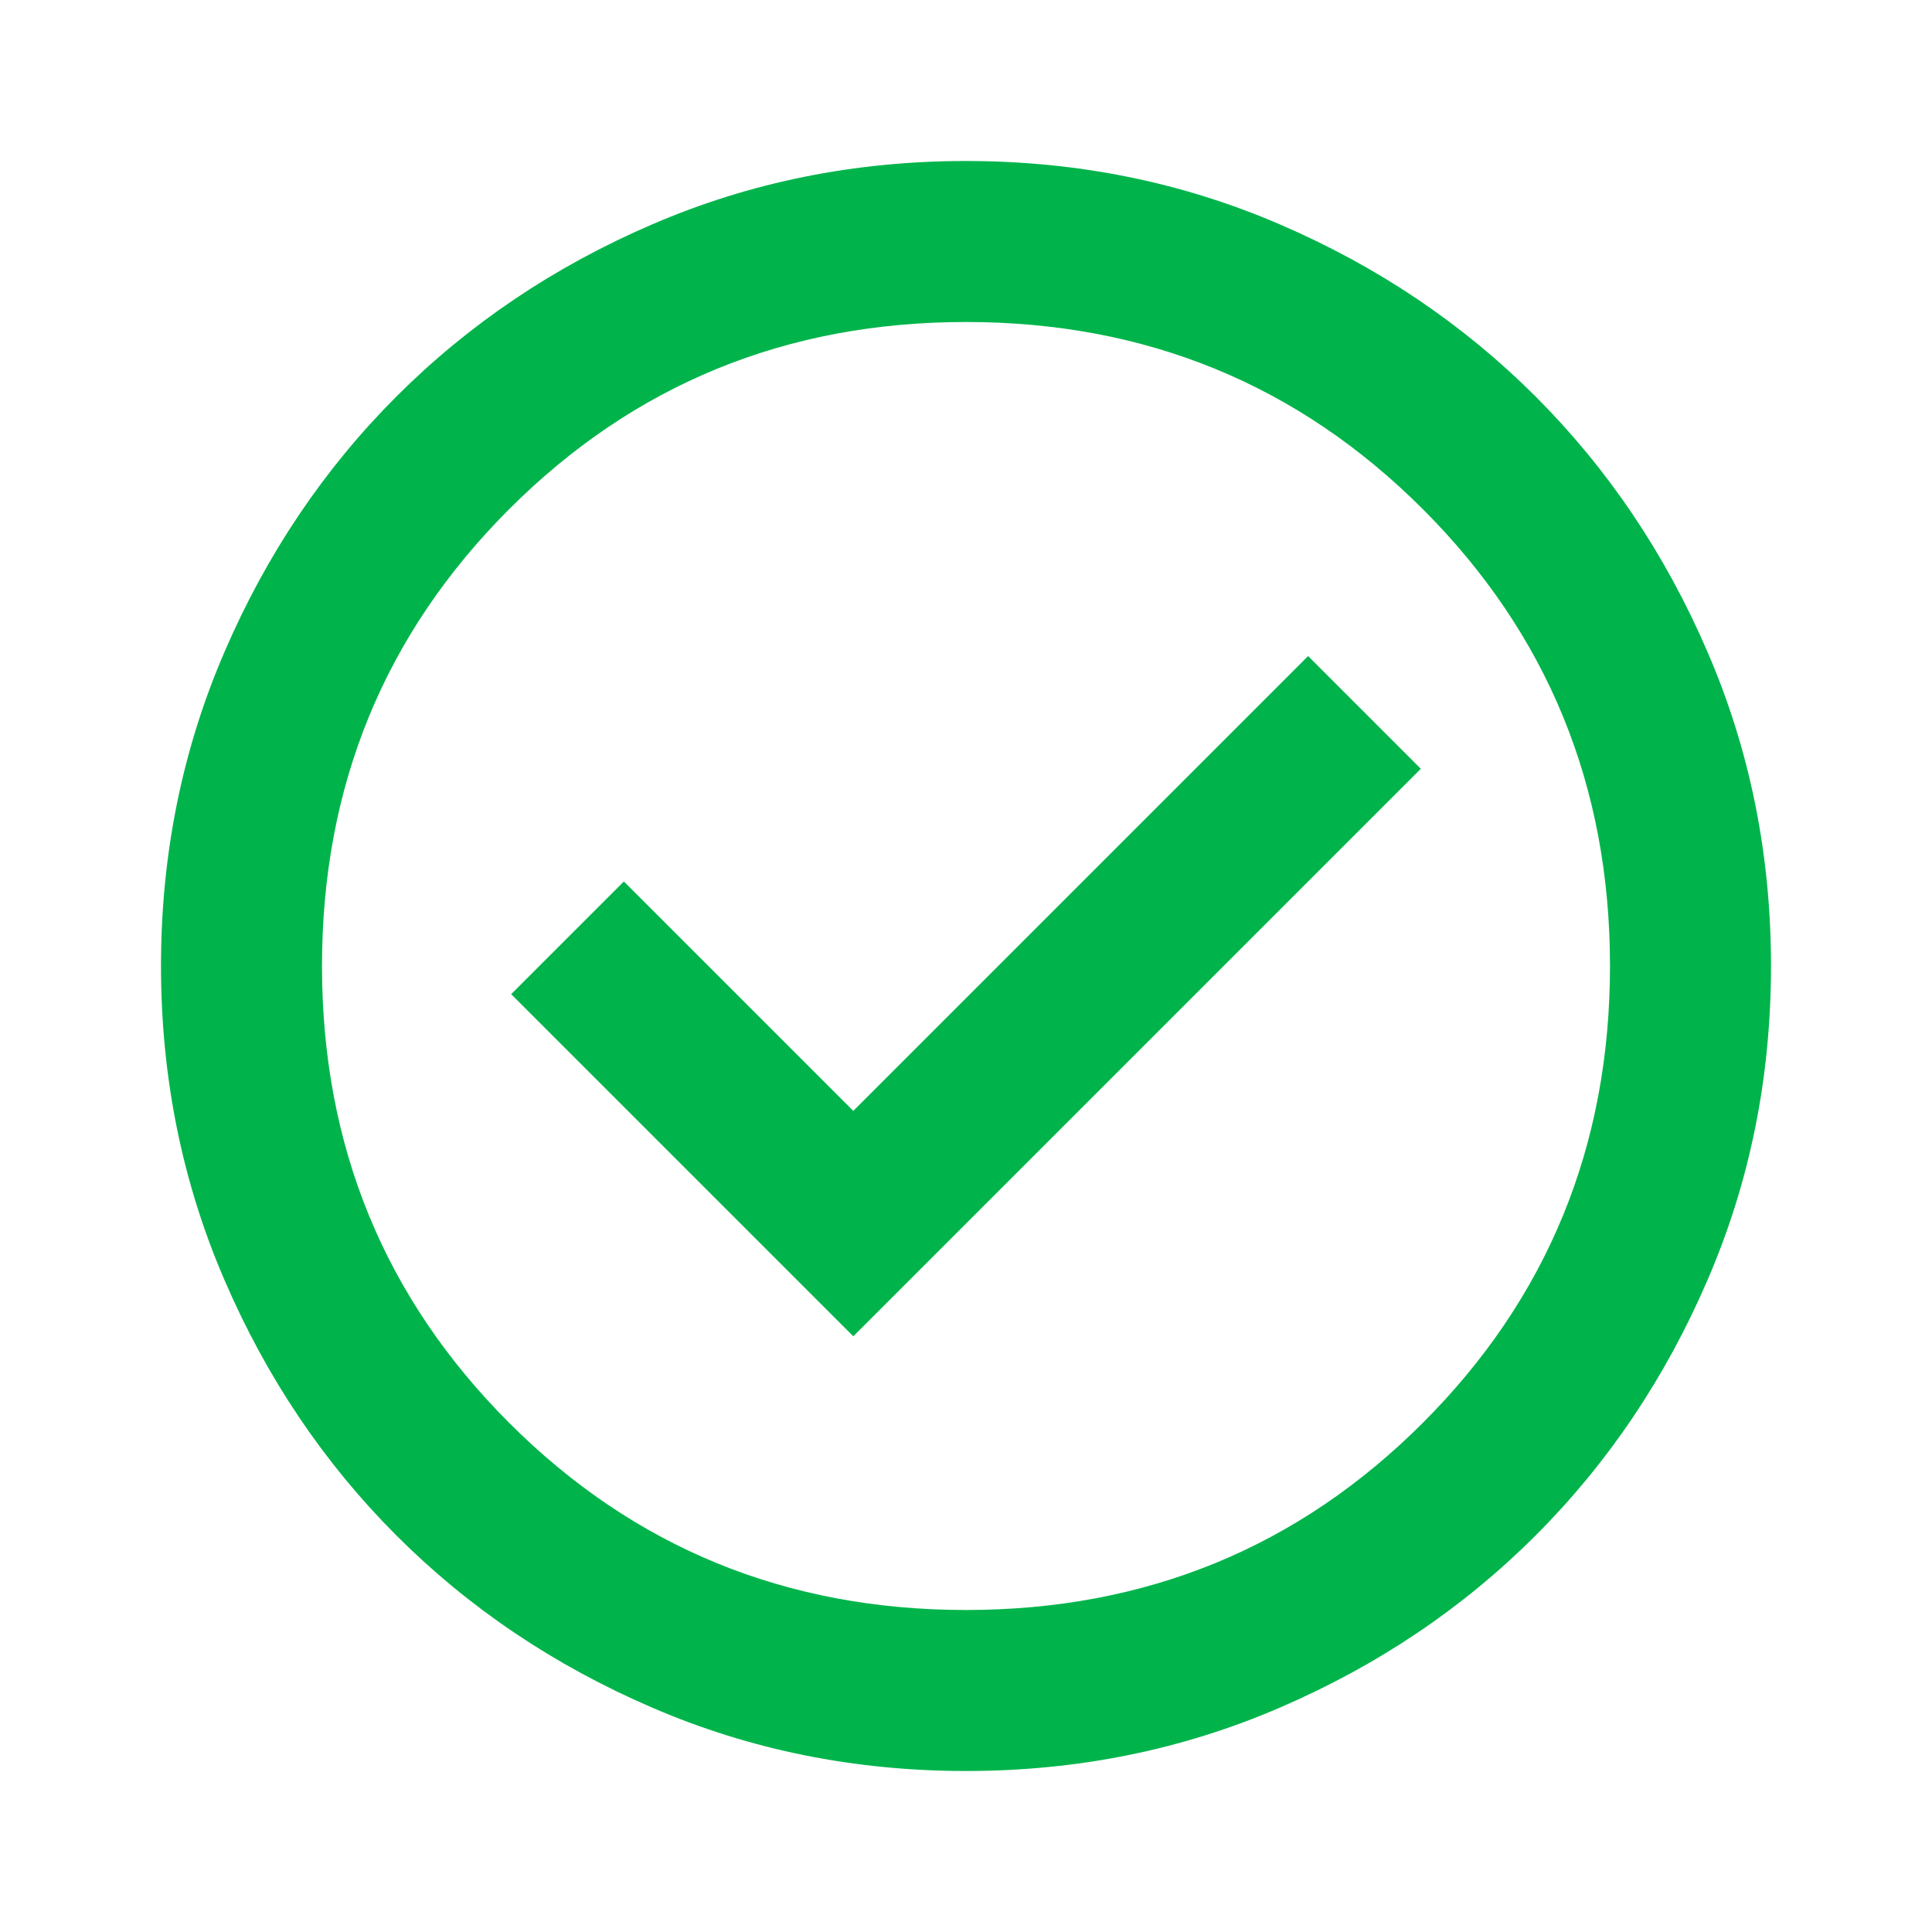
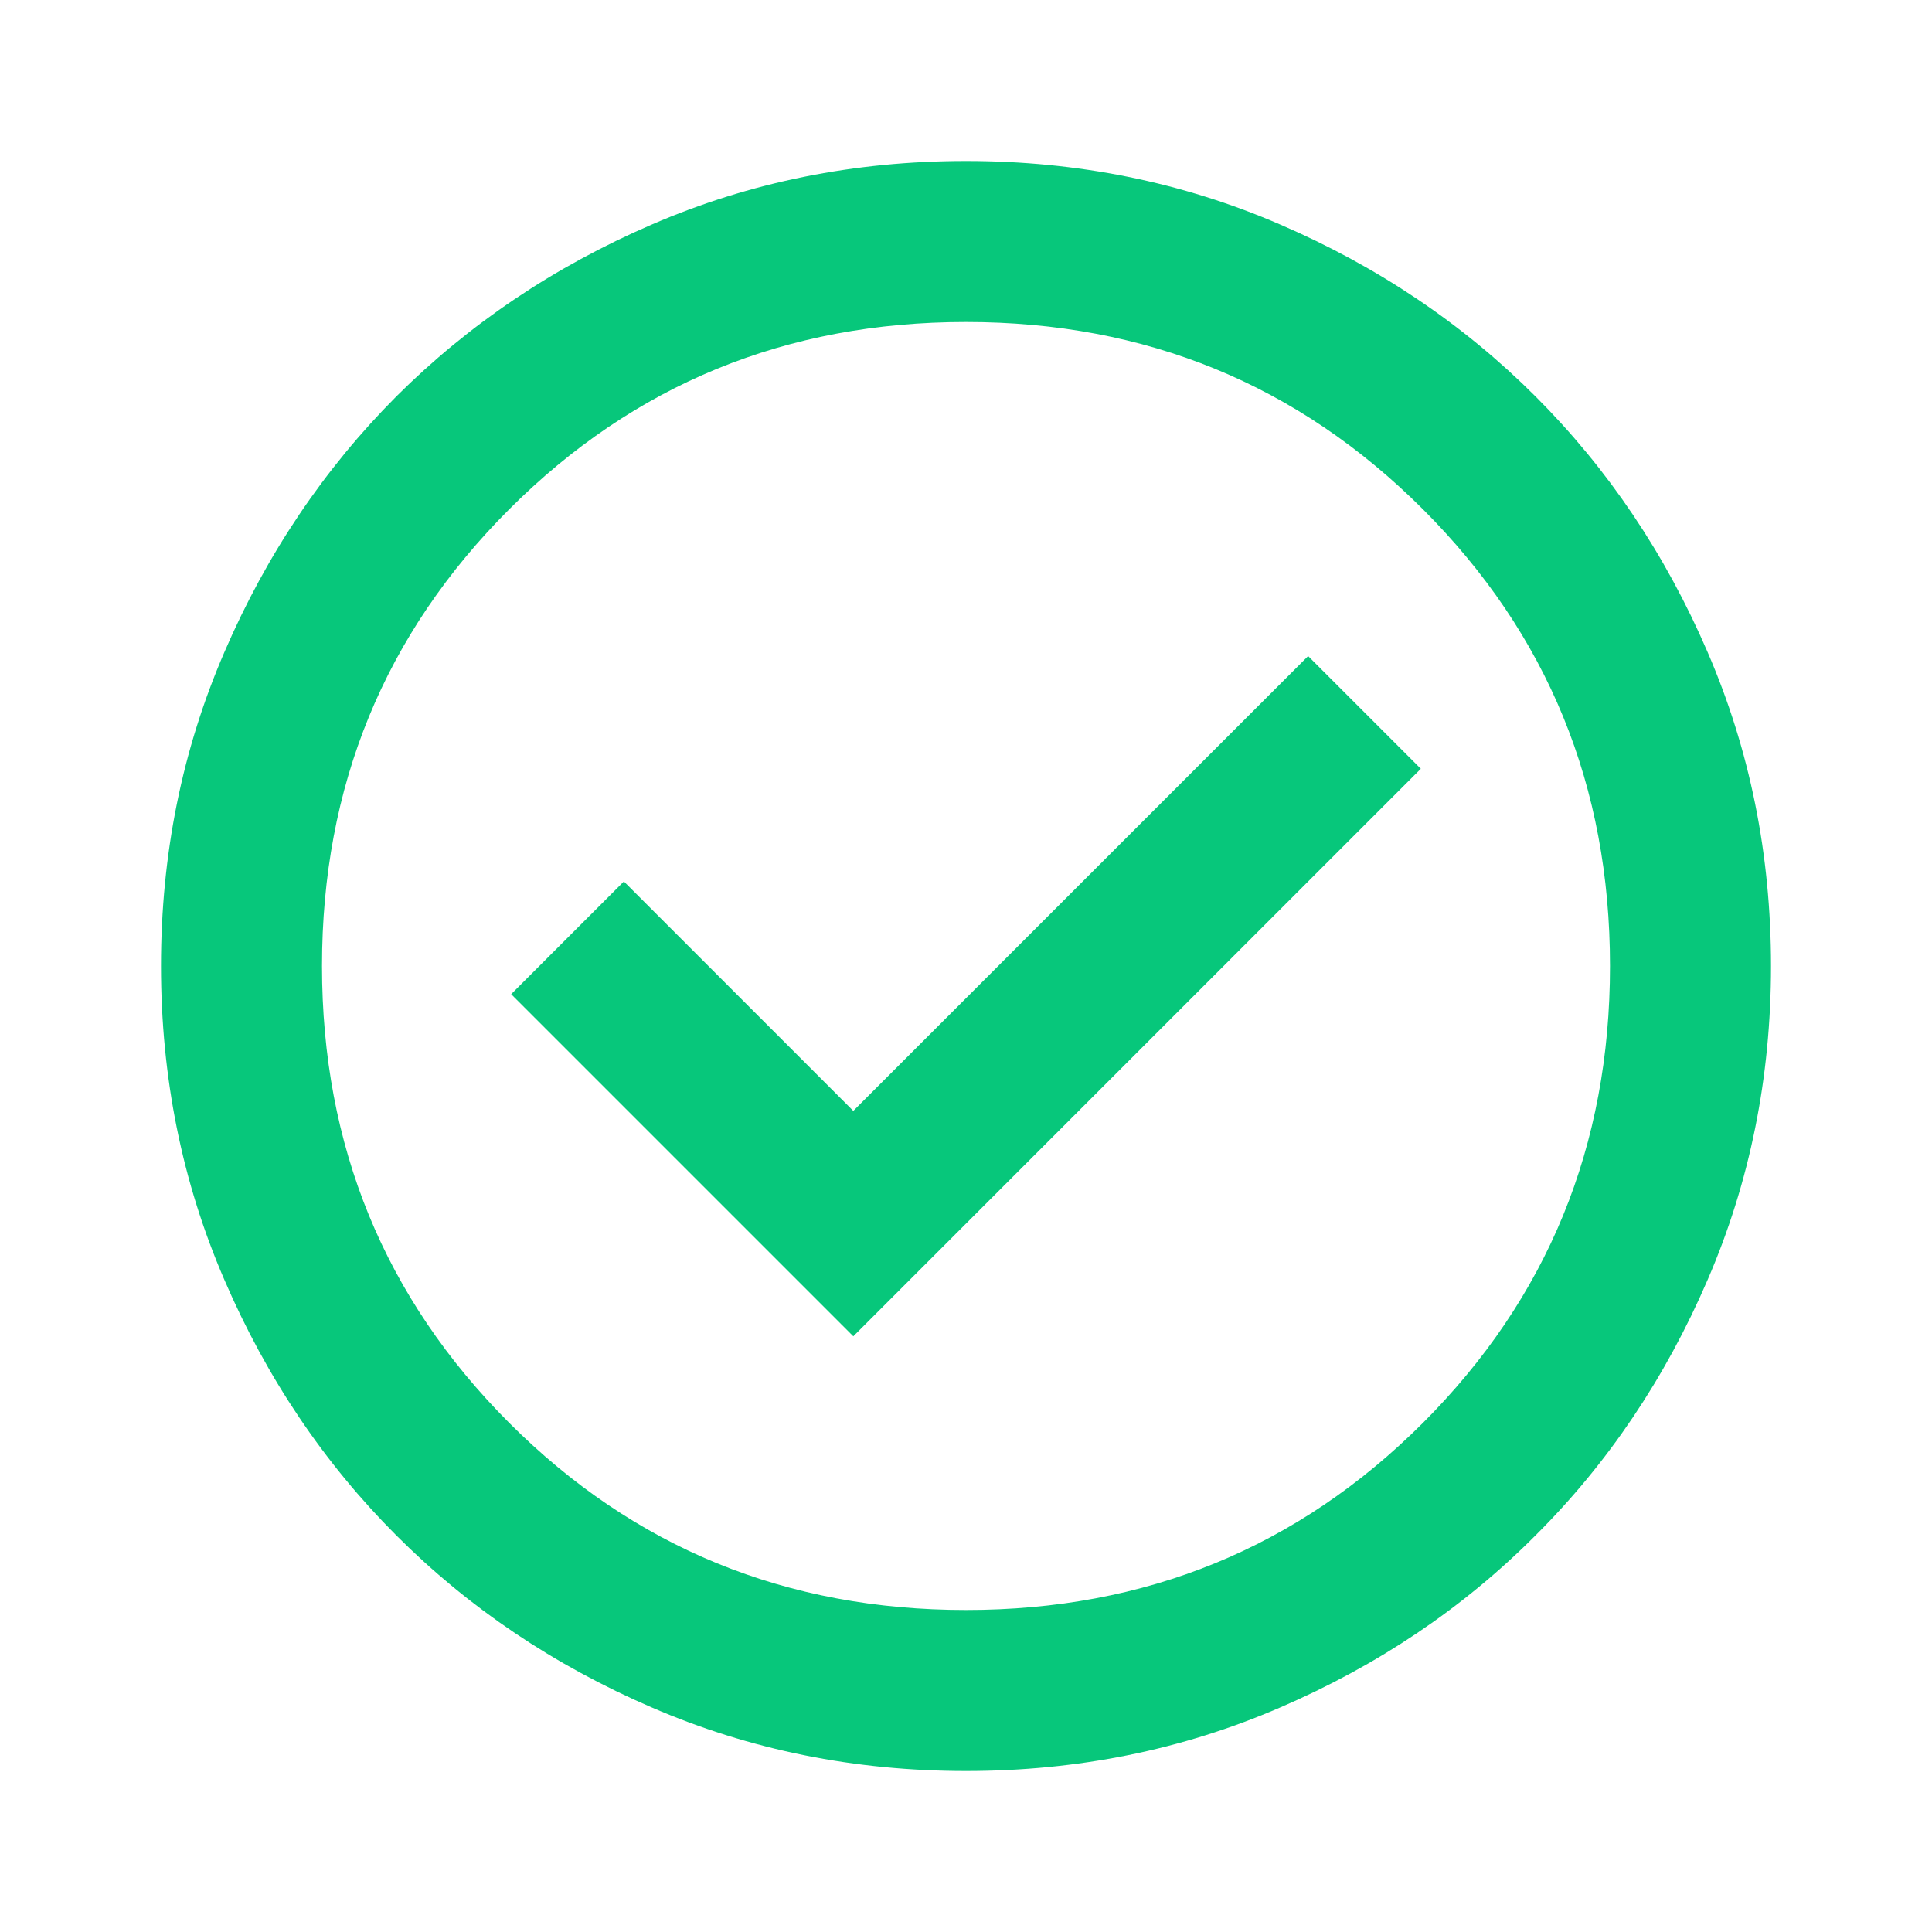
- <svg xmlns="http://www.w3.org/2000/svg" width="24" height="24" viewBox="0 0 24 24" fill="none">
-   <mask id="mask0_922_80" style="mask-type:alpha" maskUnits="userSpaceOnUse" x="0" y="0" width="24" height="24">
-     <rect width="24" height="24" fill="#00B44B" />
+ <svg xmlns="http://www.w3.org/2000/svg" width="12" height="12" viewBox="0 0 12 12" fill="none">
+   <mask id="mask0_2245_95" style="mask-type:alpha" maskUnits="userSpaceOnUse" x="0" y="0" width="12" height="12">
+     <rect width="12" height="12" fill="#07C77B" />
  </mask>
-   <g mask="url(#mask0_922_80)">
-     <path d="M10.6 16.6L17.65 9.55L16.25 8.15L10.6 13.8L7.75 10.95L6.35 12.35L10.6 16.6ZM12 22C10.617 22 9.317 21.738 8.1 21.212C6.883 20.688 5.825 19.975 4.925 19.075C4.025 18.175 3.312 17.117 2.788 15.9C2.263 14.683 2 13.383 2 12C2 10.617 2.263 9.317 2.788 8.1C3.312 6.883 4.025 5.825 4.925 4.925C5.825 4.025 6.883 3.312 8.1 2.788C9.317 2.263 10.617 2 12 2C13.383 2 14.683 2.263 15.9 2.788C17.117 3.312 18.175 4.025 19.075 4.925C19.975 5.825 20.688 6.883 21.212 8.1C21.738 9.317 22 10.617 22 12C22 13.383 21.738 14.683 21.212 15.9C20.688 17.117 19.975 18.175 19.075 19.075C18.175 19.975 17.117 20.688 15.9 21.212C14.683 21.738 13.383 22 12 22ZM12 20C14.233 20 16.125 19.225 17.675 17.675C19.225 16.125 20 14.233 20 12C20 9.767 19.225 7.875 17.675 6.325C16.125 4.775 14.233 4 12 4C9.767 4 7.875 4.775 6.325 6.325C4.775 7.875 4 9.767 4 12C4 14.233 4.775 16.125 6.325 17.675C7.875 19.225 9.767 20 12 20Z" fill="#00B44B" />
+   <g mask="url(#mask0_2245_95)">
+     <path d="M5.3 8.3L8.825 4.775L8.125 4.075L5.3 6.9L3.875 5.475L3.175 6.175L5.3 8.3ZM6 11C5.308 11 4.658 10.869 4.05 10.606C3.442 10.344 2.913 9.988 2.462 9.537C2.013 9.088 1.656 8.558 1.394 7.95C1.131 7.342 1 6.692 1 6C1 5.308 1.131 4.658 1.394 4.05C1.656 3.442 2.013 2.913 2.462 2.462C2.913 2.013 3.442 1.656 4.05 1.394C4.658 1.131 5.308 1 6 1C6.692 1 7.342 1.131 7.95 1.394C8.558 1.656 9.088 2.013 9.537 2.462C9.988 2.913 10.344 3.442 10.606 4.05C10.869 4.658 11 5.308 11 6C11 6.692 10.869 7.342 10.606 7.95C10.344 8.558 9.988 9.088 9.537 9.537C9.088 9.988 8.558 10.344 7.95 10.606C7.342 10.869 6.692 11 6 11ZM6 10C7.117 10 8.062 9.613 8.838 8.838C9.613 8.062 10 7.117 10 6C10 4.883 9.613 3.938 8.838 3.163C8.062 2.388 7.117 2 6 2C4.883 2 3.938 2.388 3.163 3.163C2.388 3.938 2 4.883 2 6C2 7.117 2.388 8.062 3.163 8.838C3.938 9.613 4.883 10 6 10Z" fill="#07C77B" />
  </g>
</svg>
